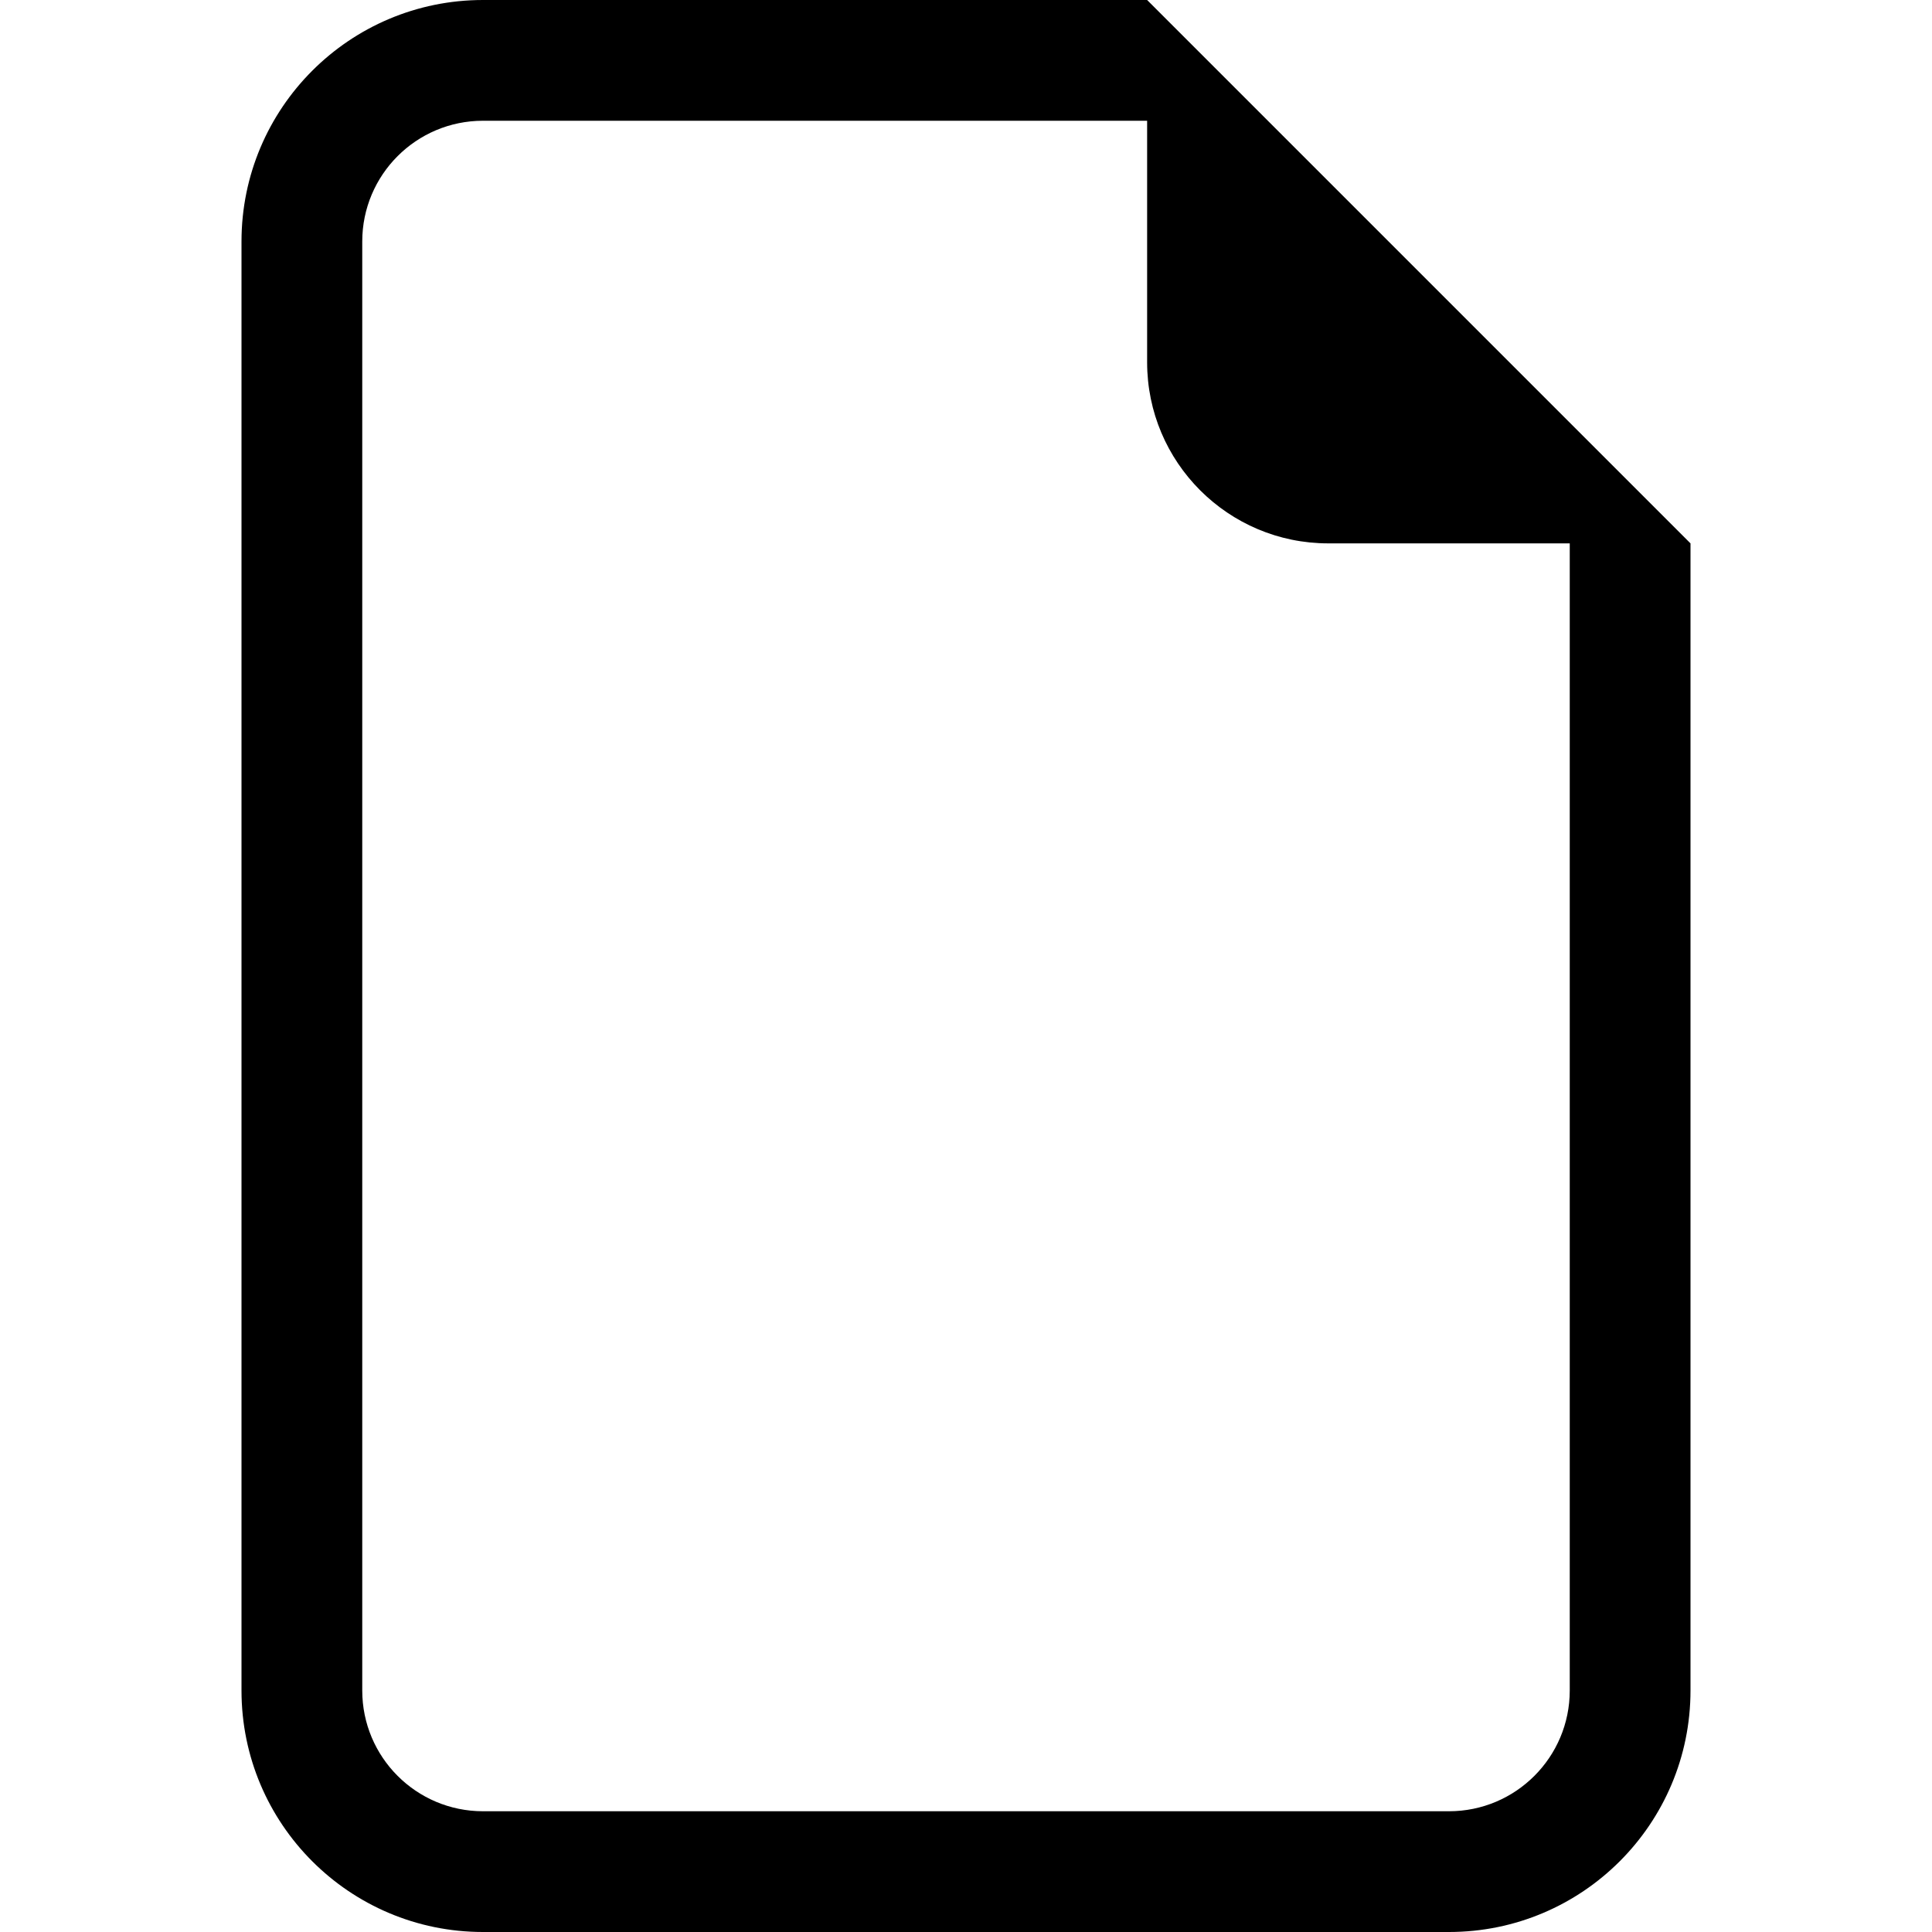
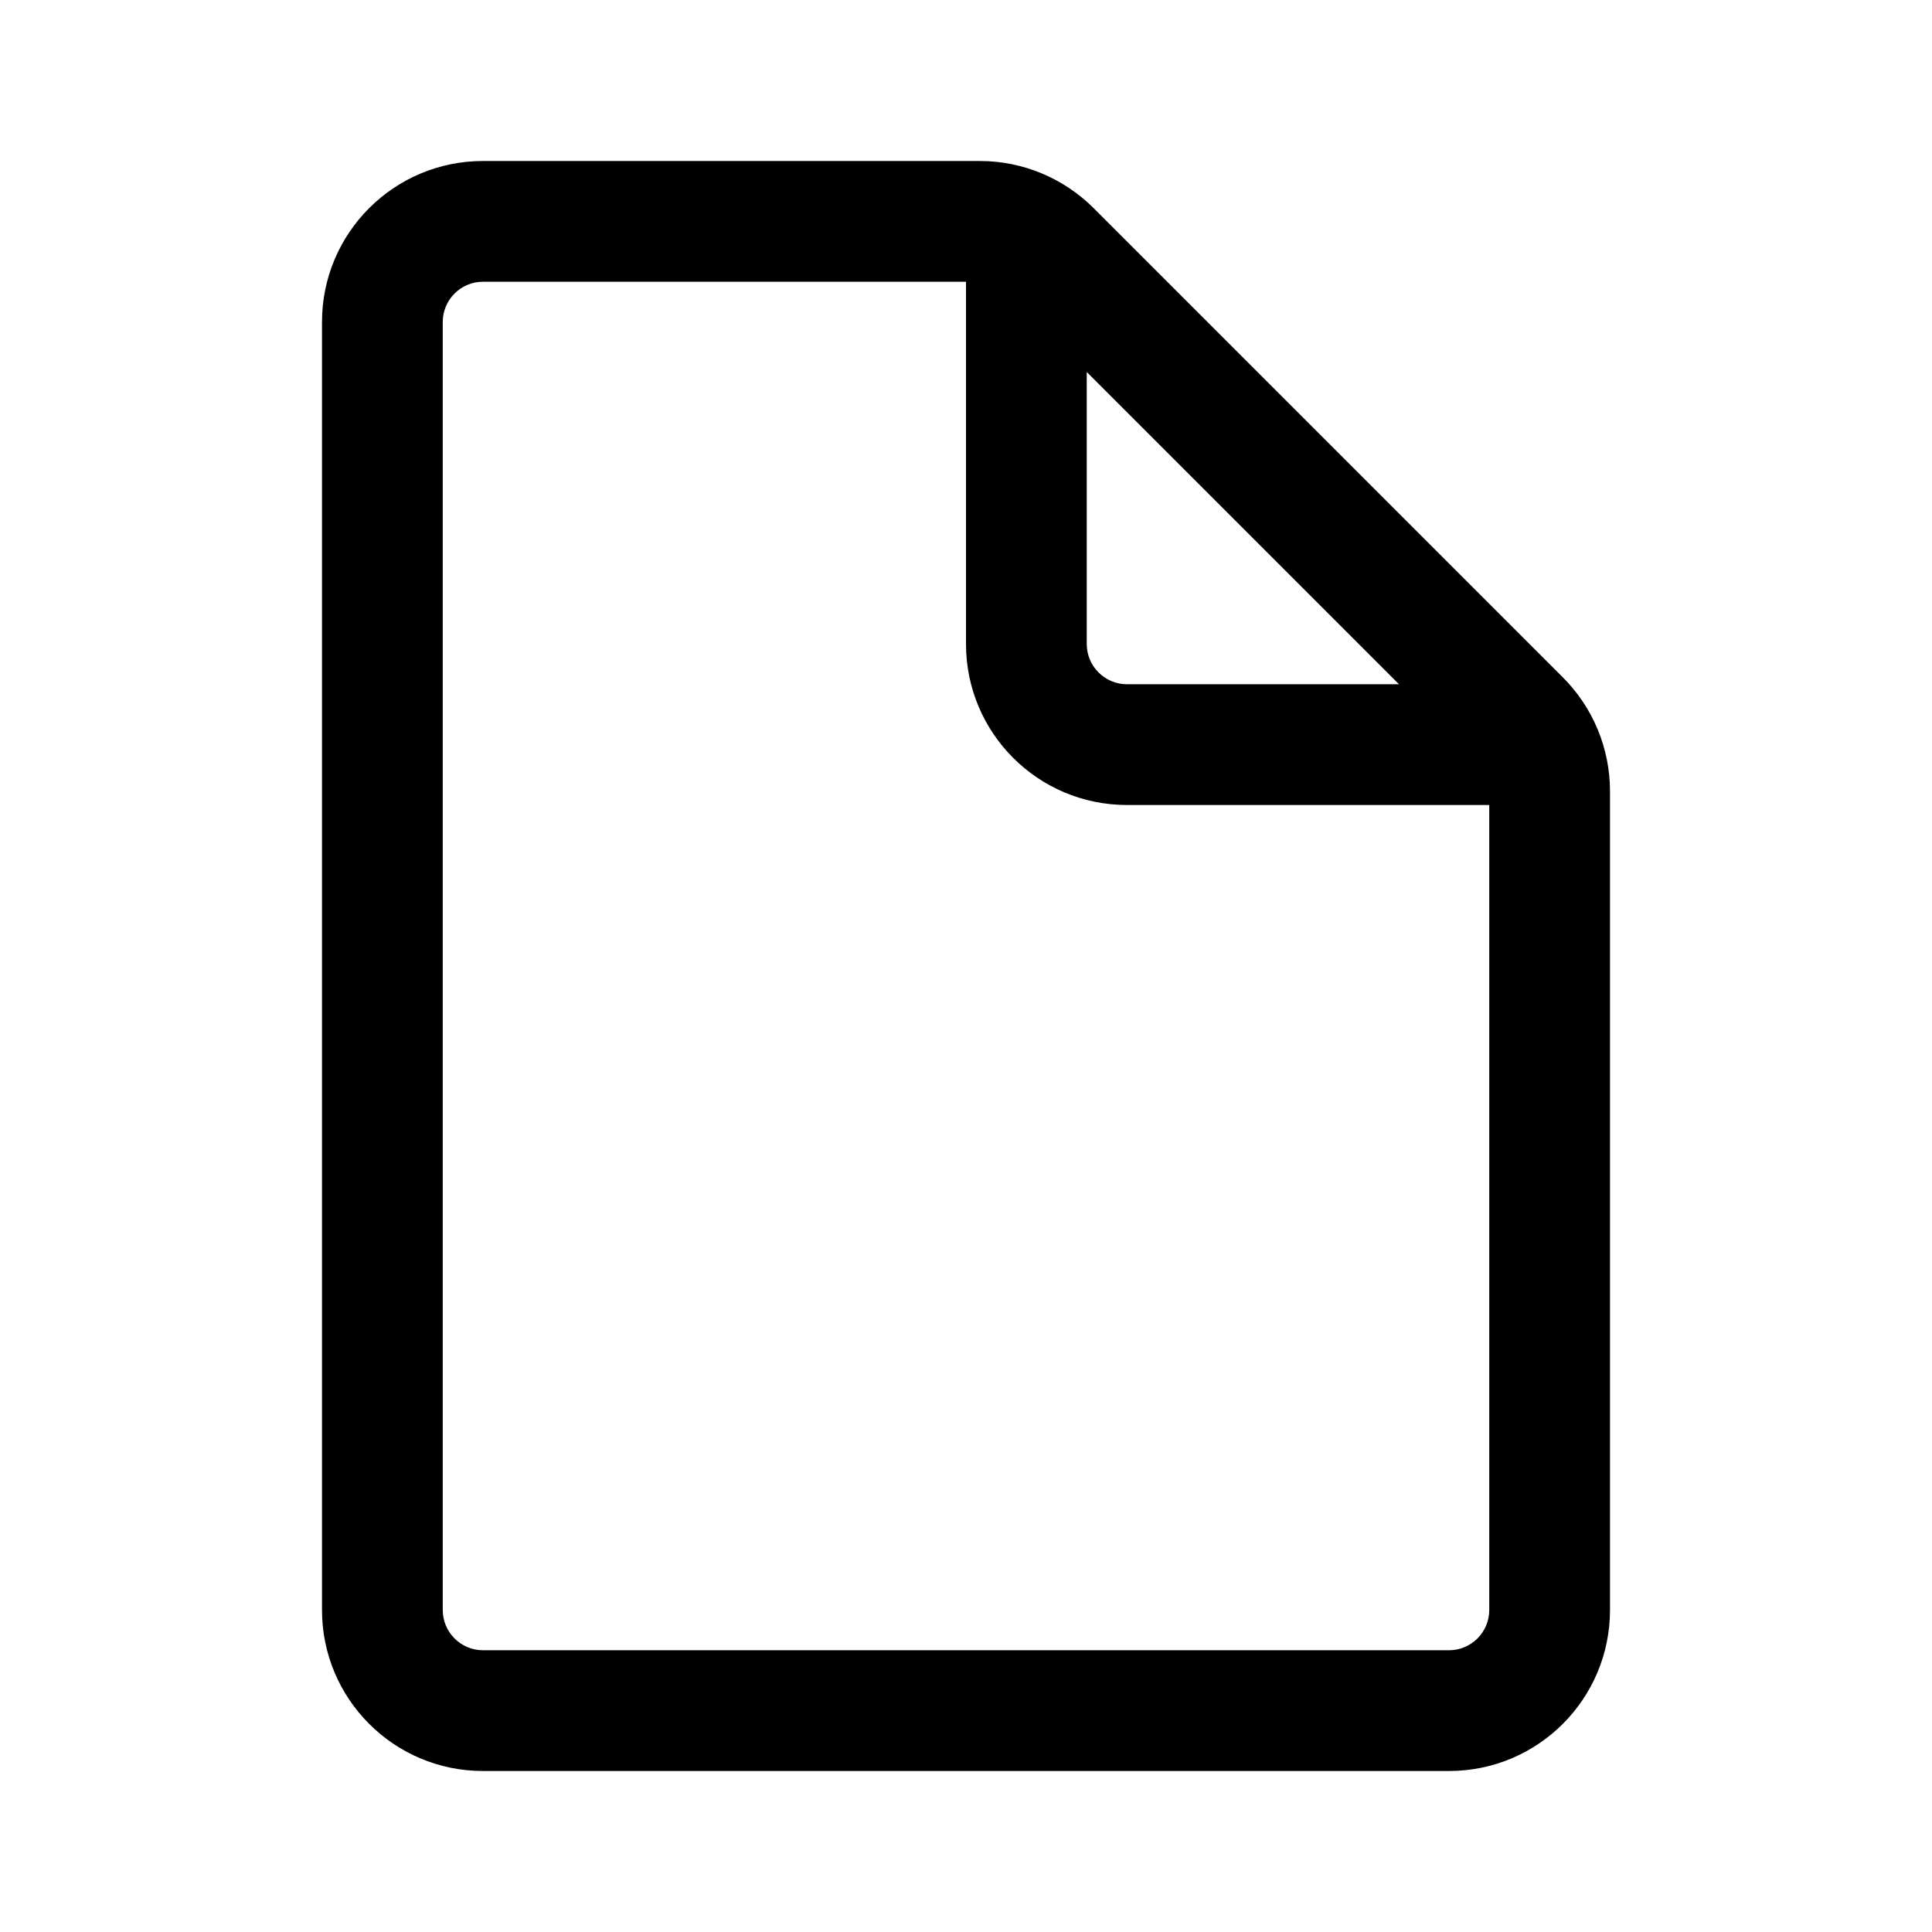
- <svg xmlns="http://www.w3.org/2000/svg" width="16" height="16" fill="currentColor" class="bi bi-file-earmark" viewBox="0 0 16 16">
-   <path d="M14 4.5V14a2 2 0 0 1-2 2H4a2 2 0 0 1-2-2V2a2 2 0 0 1 2-2h5.5L14 4.5zm-3 0A1.5 1.5 0 0 1 9.5 3V1H4a1 1 0 0 0-1 1v12a1 1 0 0 0 1 1h8a1 1 0 0 0 1-1V4.5h-2z" />
+ <svg xmlns="http://www.w3.org/2000/svg" width="24" height="24" viewBox="0 0 24 24" fill="none">
+   <path d="M6 2C4.895 2 4 2.895 4 4V20C4 21.105 4.895 22 6 22H18C19.105 22 20 21.105 20 20V9.828C20 9.297 19.789 8.789 19.414 8.414L13.586 2.586C13.211 2.211 12.703 2 12.172 2H6ZM5.5 4C5.5 3.724 5.724 3.5 6 3.5H12V8C12 9.105 12.895 10 14 10H18.5V20C18.5 20.276 18.276 20.5 18 20.5H6C5.724 20.5 5.5 20.276 5.5 20V4ZM17.379 8.5H14C13.724 8.5 13.5 8.276 13.5 8V4.621L17.379 8.5Z" fill="currentColor" />
</svg>
